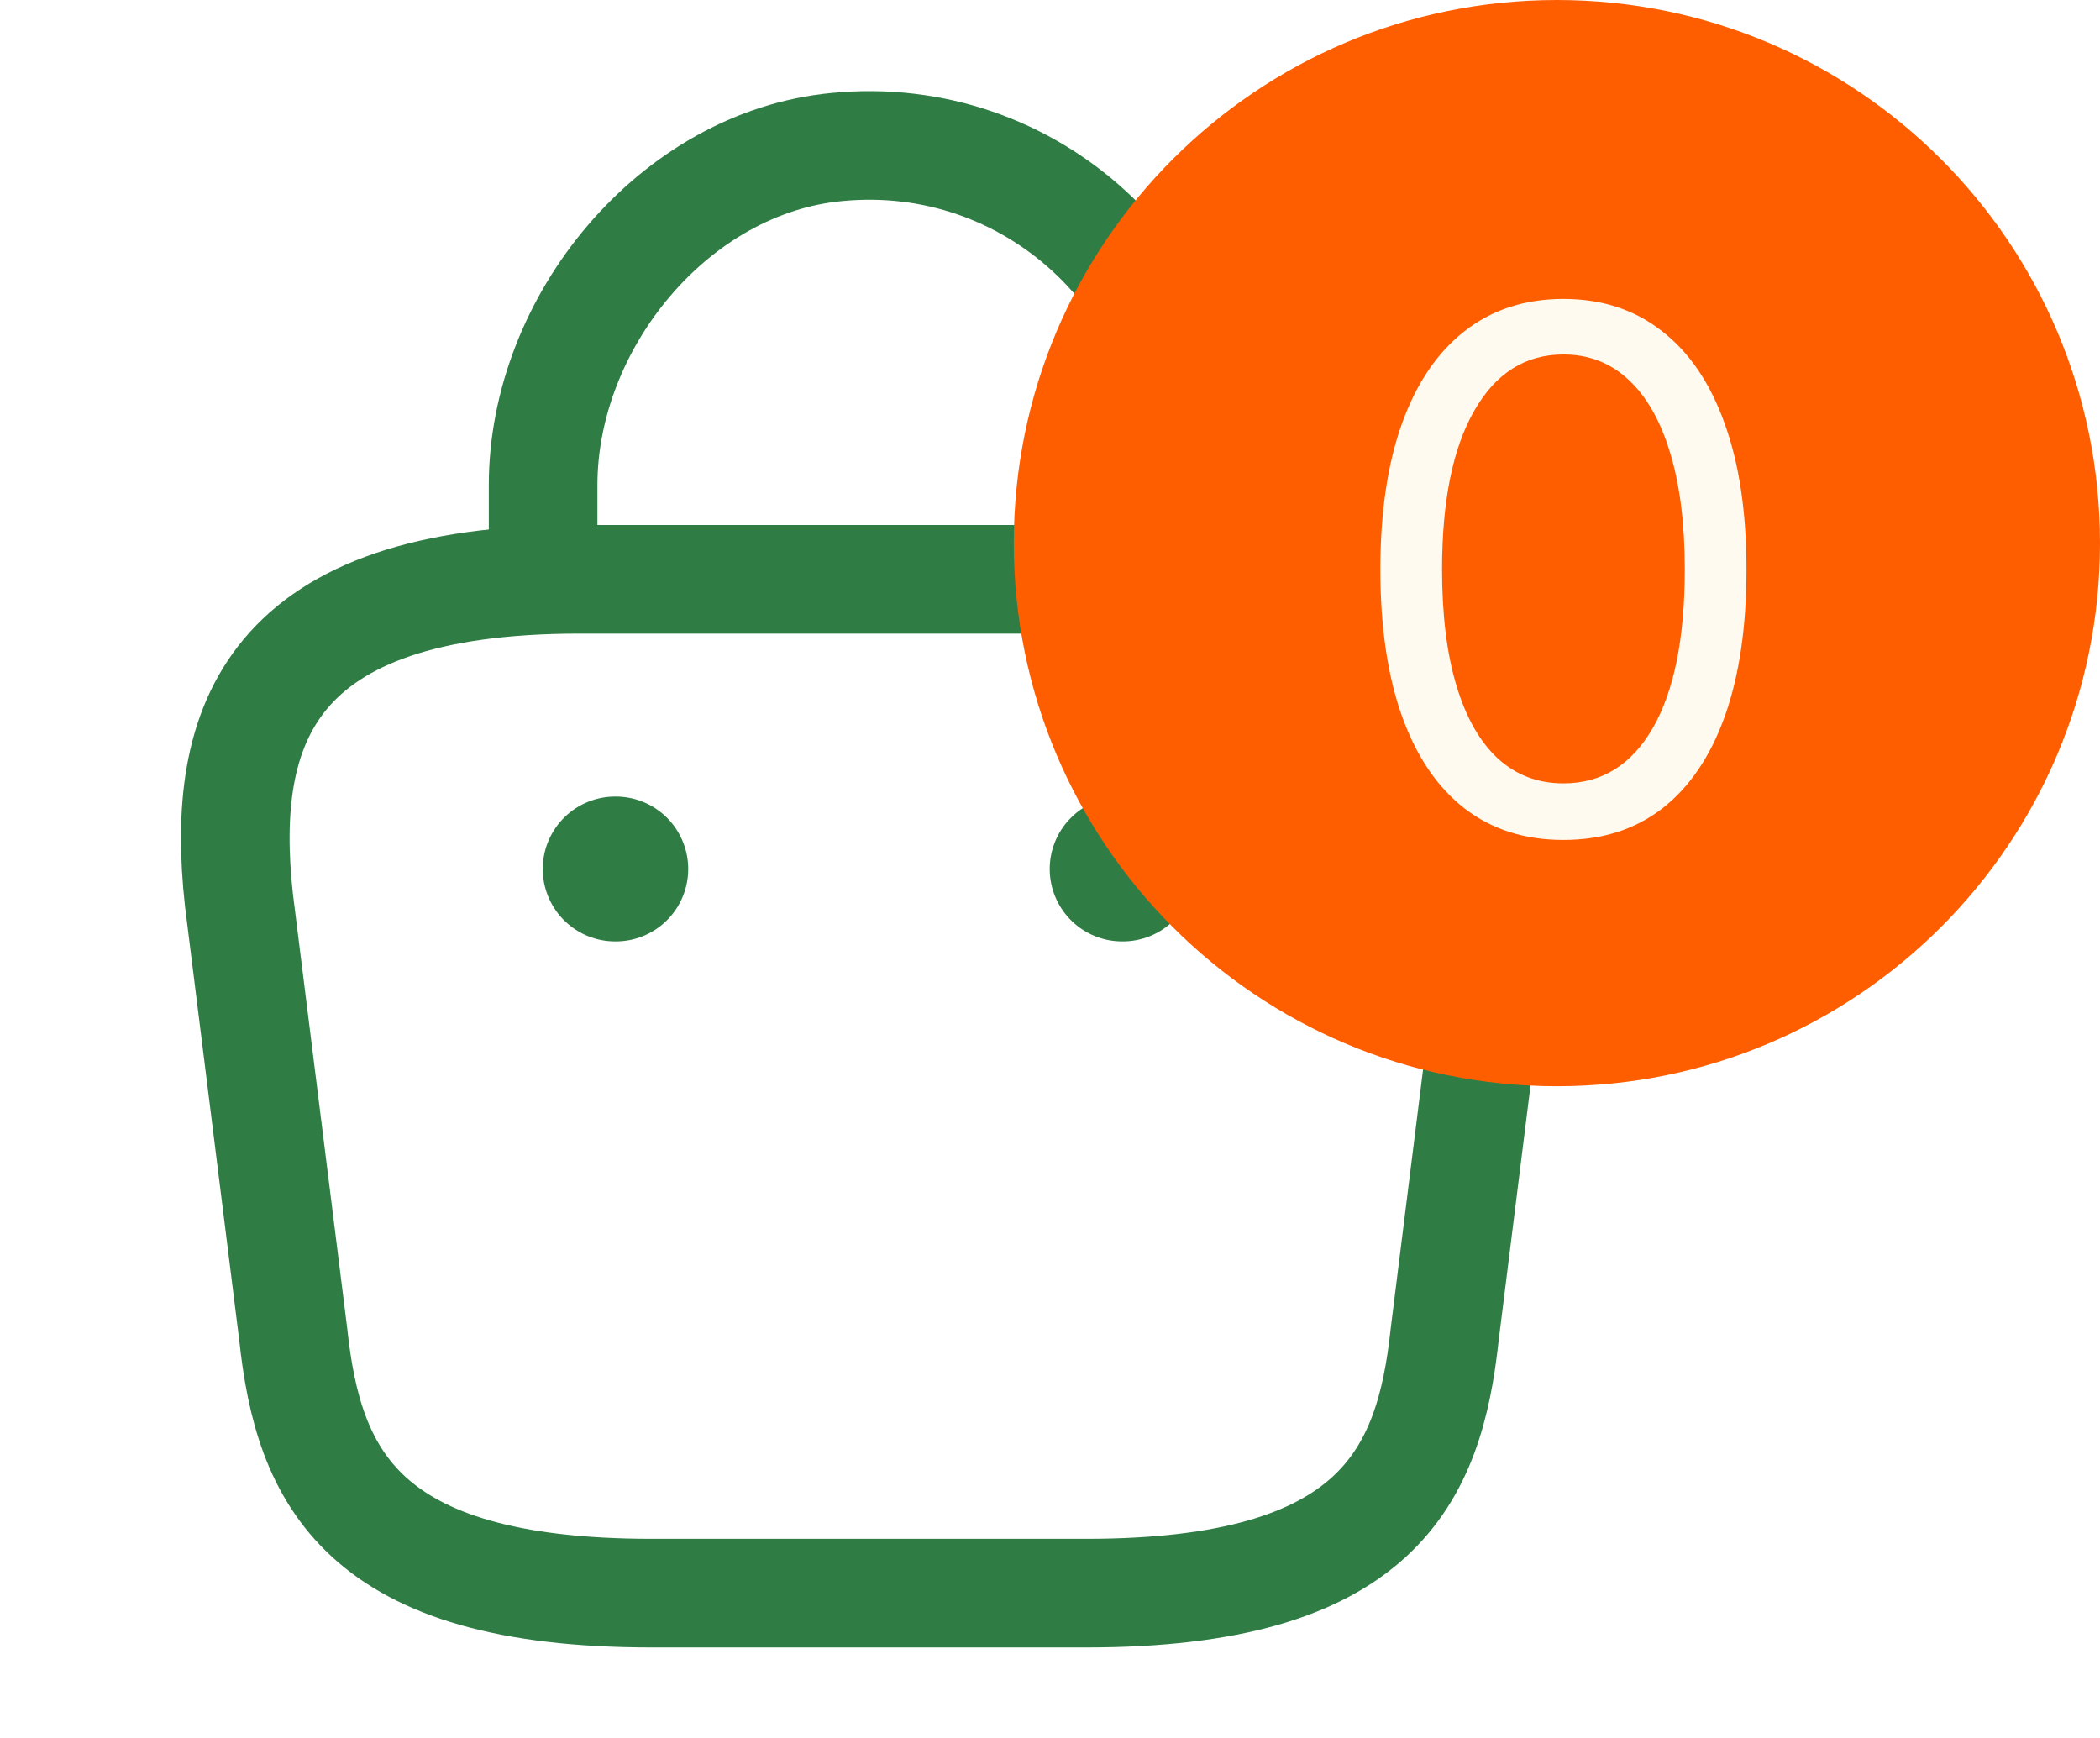
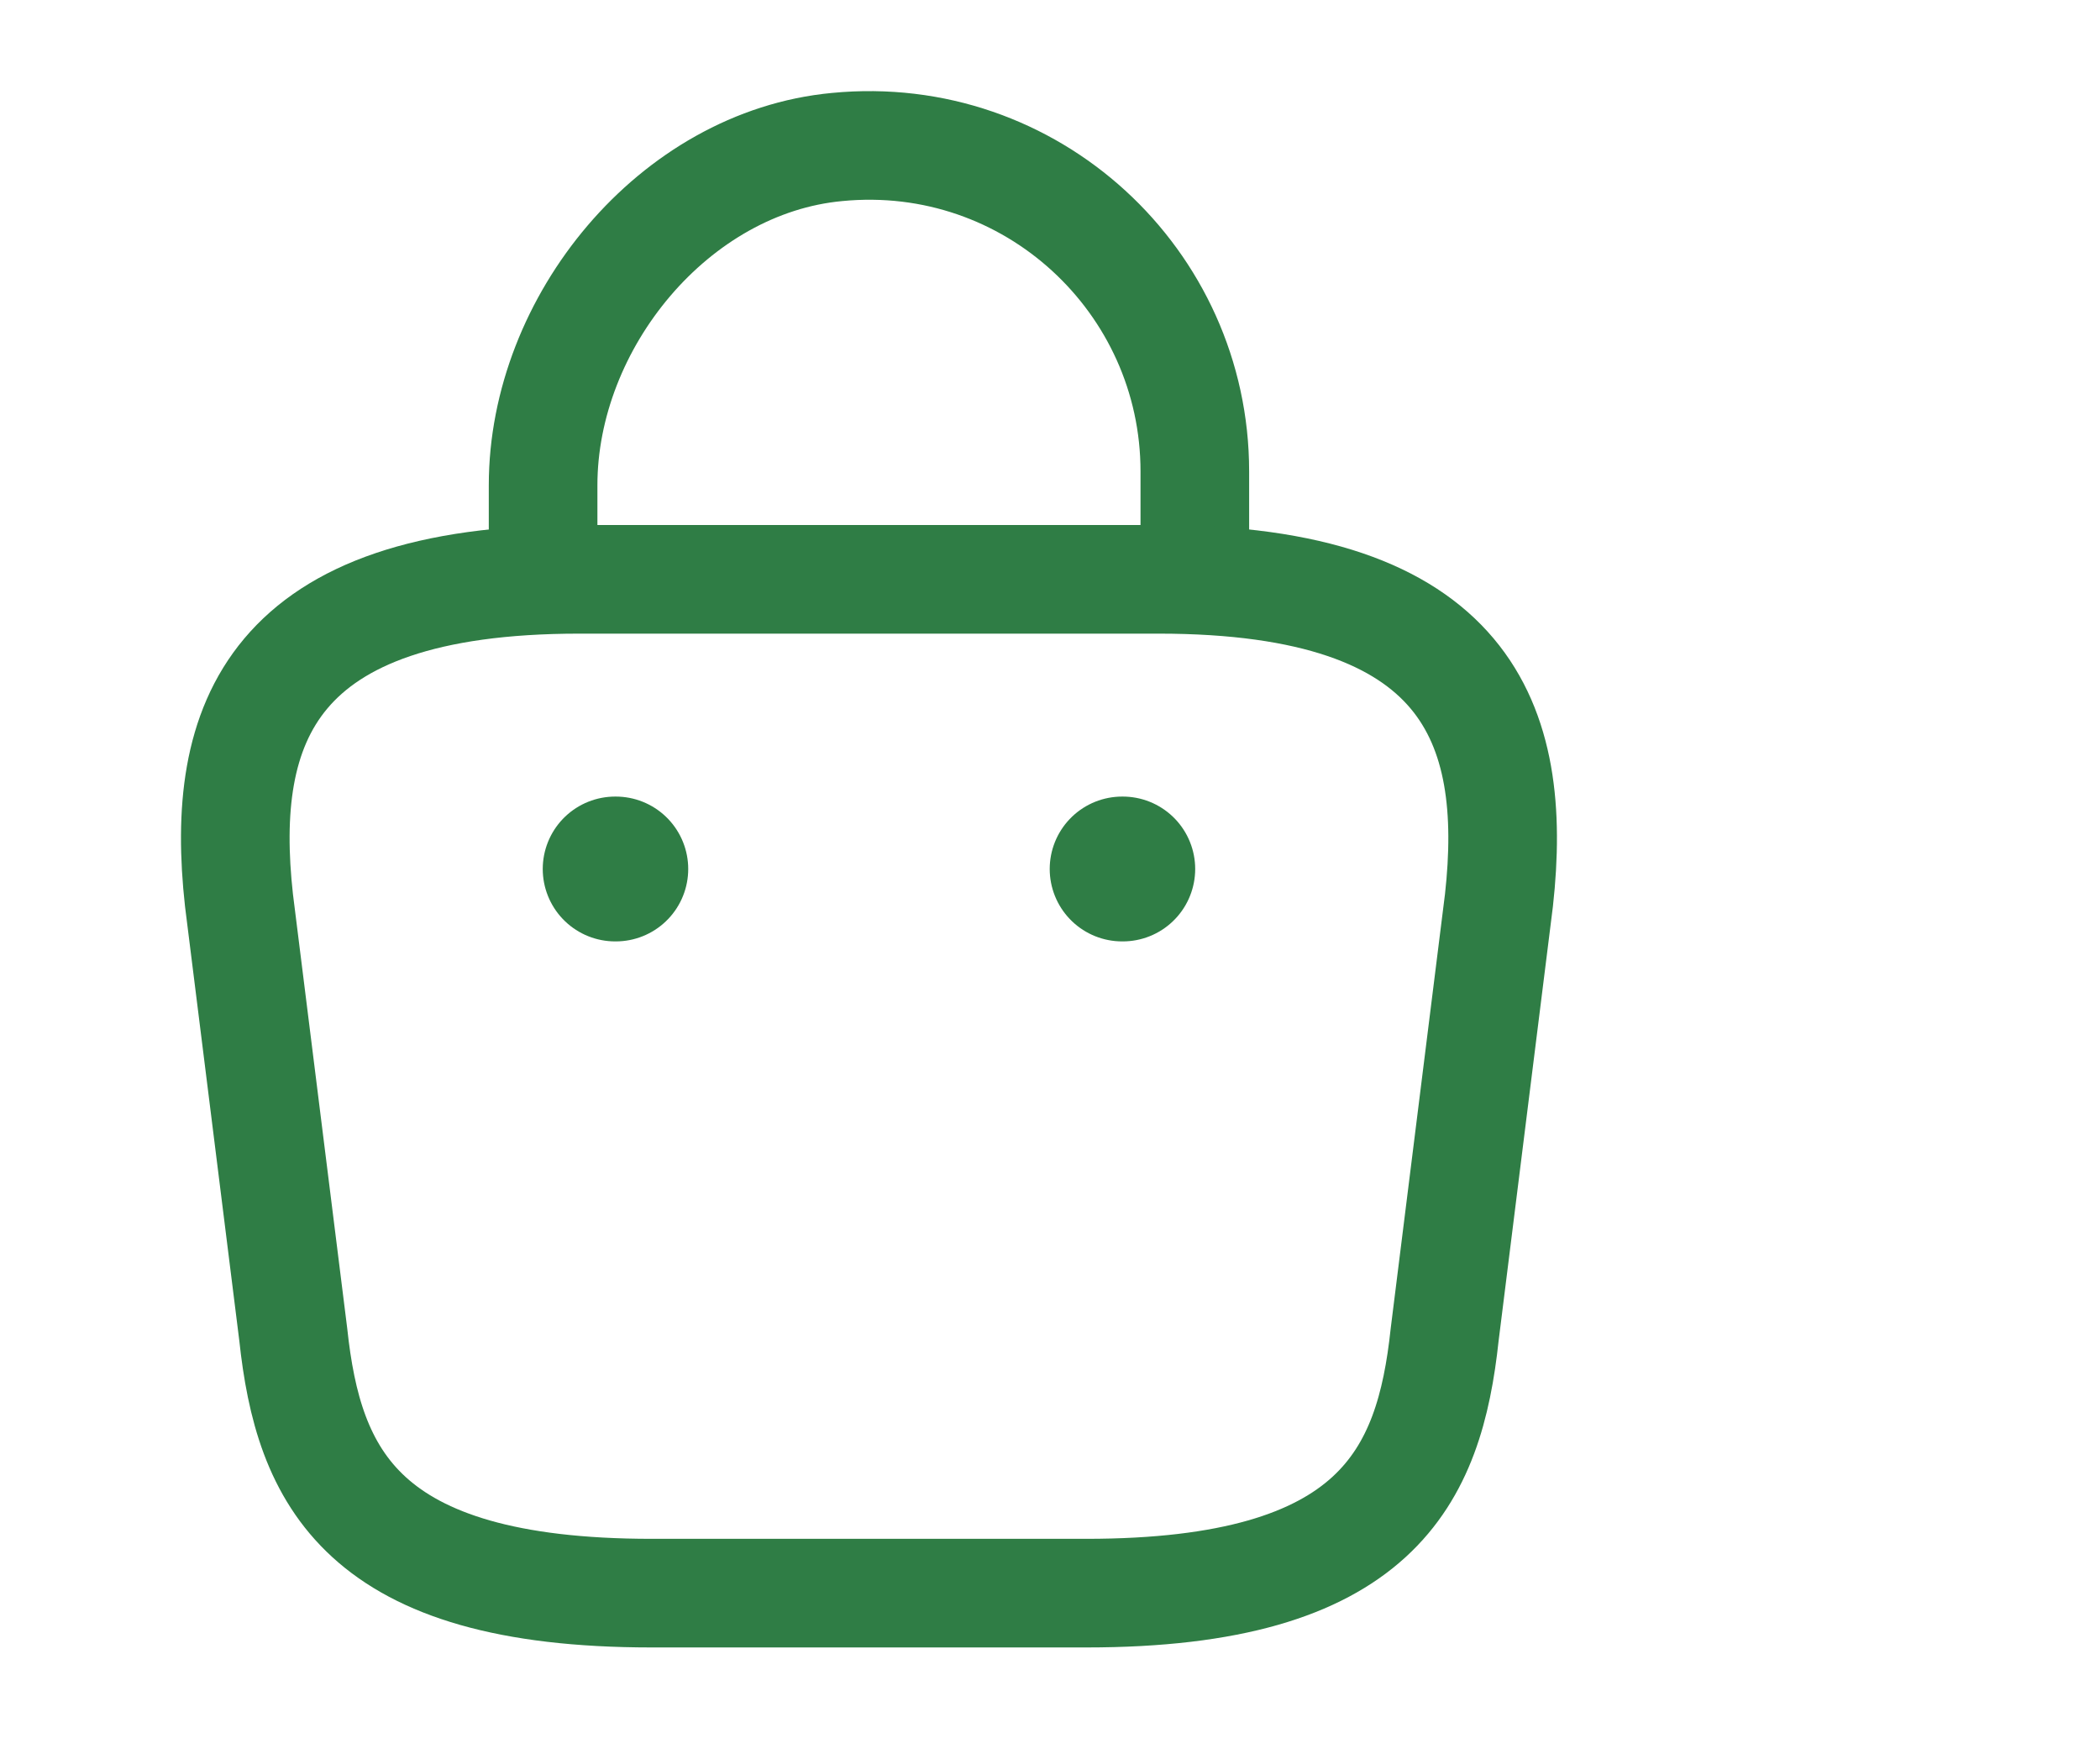
<svg xmlns="http://www.w3.org/2000/svg" width="29" height="24" viewBox="0 0 29 24" fill="none">
  <path d="M7.5 7.67V6.7C7.5 4.45 9.31 2.24 11.56 2.03C14.24 1.77 16.5 3.88 16.5 6.51V7.89" stroke="#2F7D45" stroke-width="1.5" stroke-miterlimit="10" stroke-linecap="round" stroke-linejoin="round" />
  <path d="M9 22H15C19.02 22 19.74 20.39 19.95 18.43L20.7 12.43C20.97 9.99 20.27 8 16 8H8C3.73 8 3.03 9.99 3.3 12.43L4.05 18.43C4.26 20.39 4.98 22 9 22Z" stroke="#2F7D45" stroke-width="1.5" stroke-miterlimit="10" stroke-linecap="round" stroke-linejoin="round" />
  <path d="M15.496 12H15.505" stroke="#2F7D45" stroke-width="2" stroke-linecap="round" stroke-linejoin="round" />
  <path d="M8.495 12H8.504" stroke="#2F7D45" stroke-width="2" stroke-linecap="round" stroke-linejoin="round" />
-   <rect x="14" width="15" height="15" rx="7.5" fill="#FF5E00" />
-   <path d="M21.59 11.599C21.055 11.599 20.599 11.454 20.223 11.163C19.846 10.869 19.559 10.444 19.36 9.888C19.161 9.329 19.062 8.654 19.062 7.864C19.062 7.078 19.161 6.406 19.36 5.85C19.561 5.291 19.85 4.865 20.226 4.572C20.605 4.276 21.06 4.128 21.59 4.128C22.12 4.128 22.574 4.276 22.95 4.572C23.329 4.865 23.618 5.291 23.817 5.85C24.018 6.406 24.118 7.078 24.118 7.864C24.118 8.654 24.019 9.329 23.82 9.888C23.621 10.444 23.334 10.869 22.957 11.163C22.581 11.454 22.125 11.599 21.59 11.599ZM21.59 10.818C22.12 10.818 22.532 10.562 22.826 10.051C23.119 9.54 23.266 8.811 23.266 7.864C23.266 7.234 23.199 6.698 23.064 6.255C22.931 5.812 22.739 5.475 22.488 5.243C22.24 5.011 21.94 4.895 21.59 4.895C21.064 4.895 20.654 5.154 20.358 5.673C20.062 6.189 19.914 6.919 19.914 7.864C19.914 8.493 19.98 9.028 20.113 9.469C20.245 9.909 20.436 10.244 20.684 10.474C20.935 10.703 21.237 10.818 21.59 10.818Z" fill="#FEFAEF" />
</svg>
